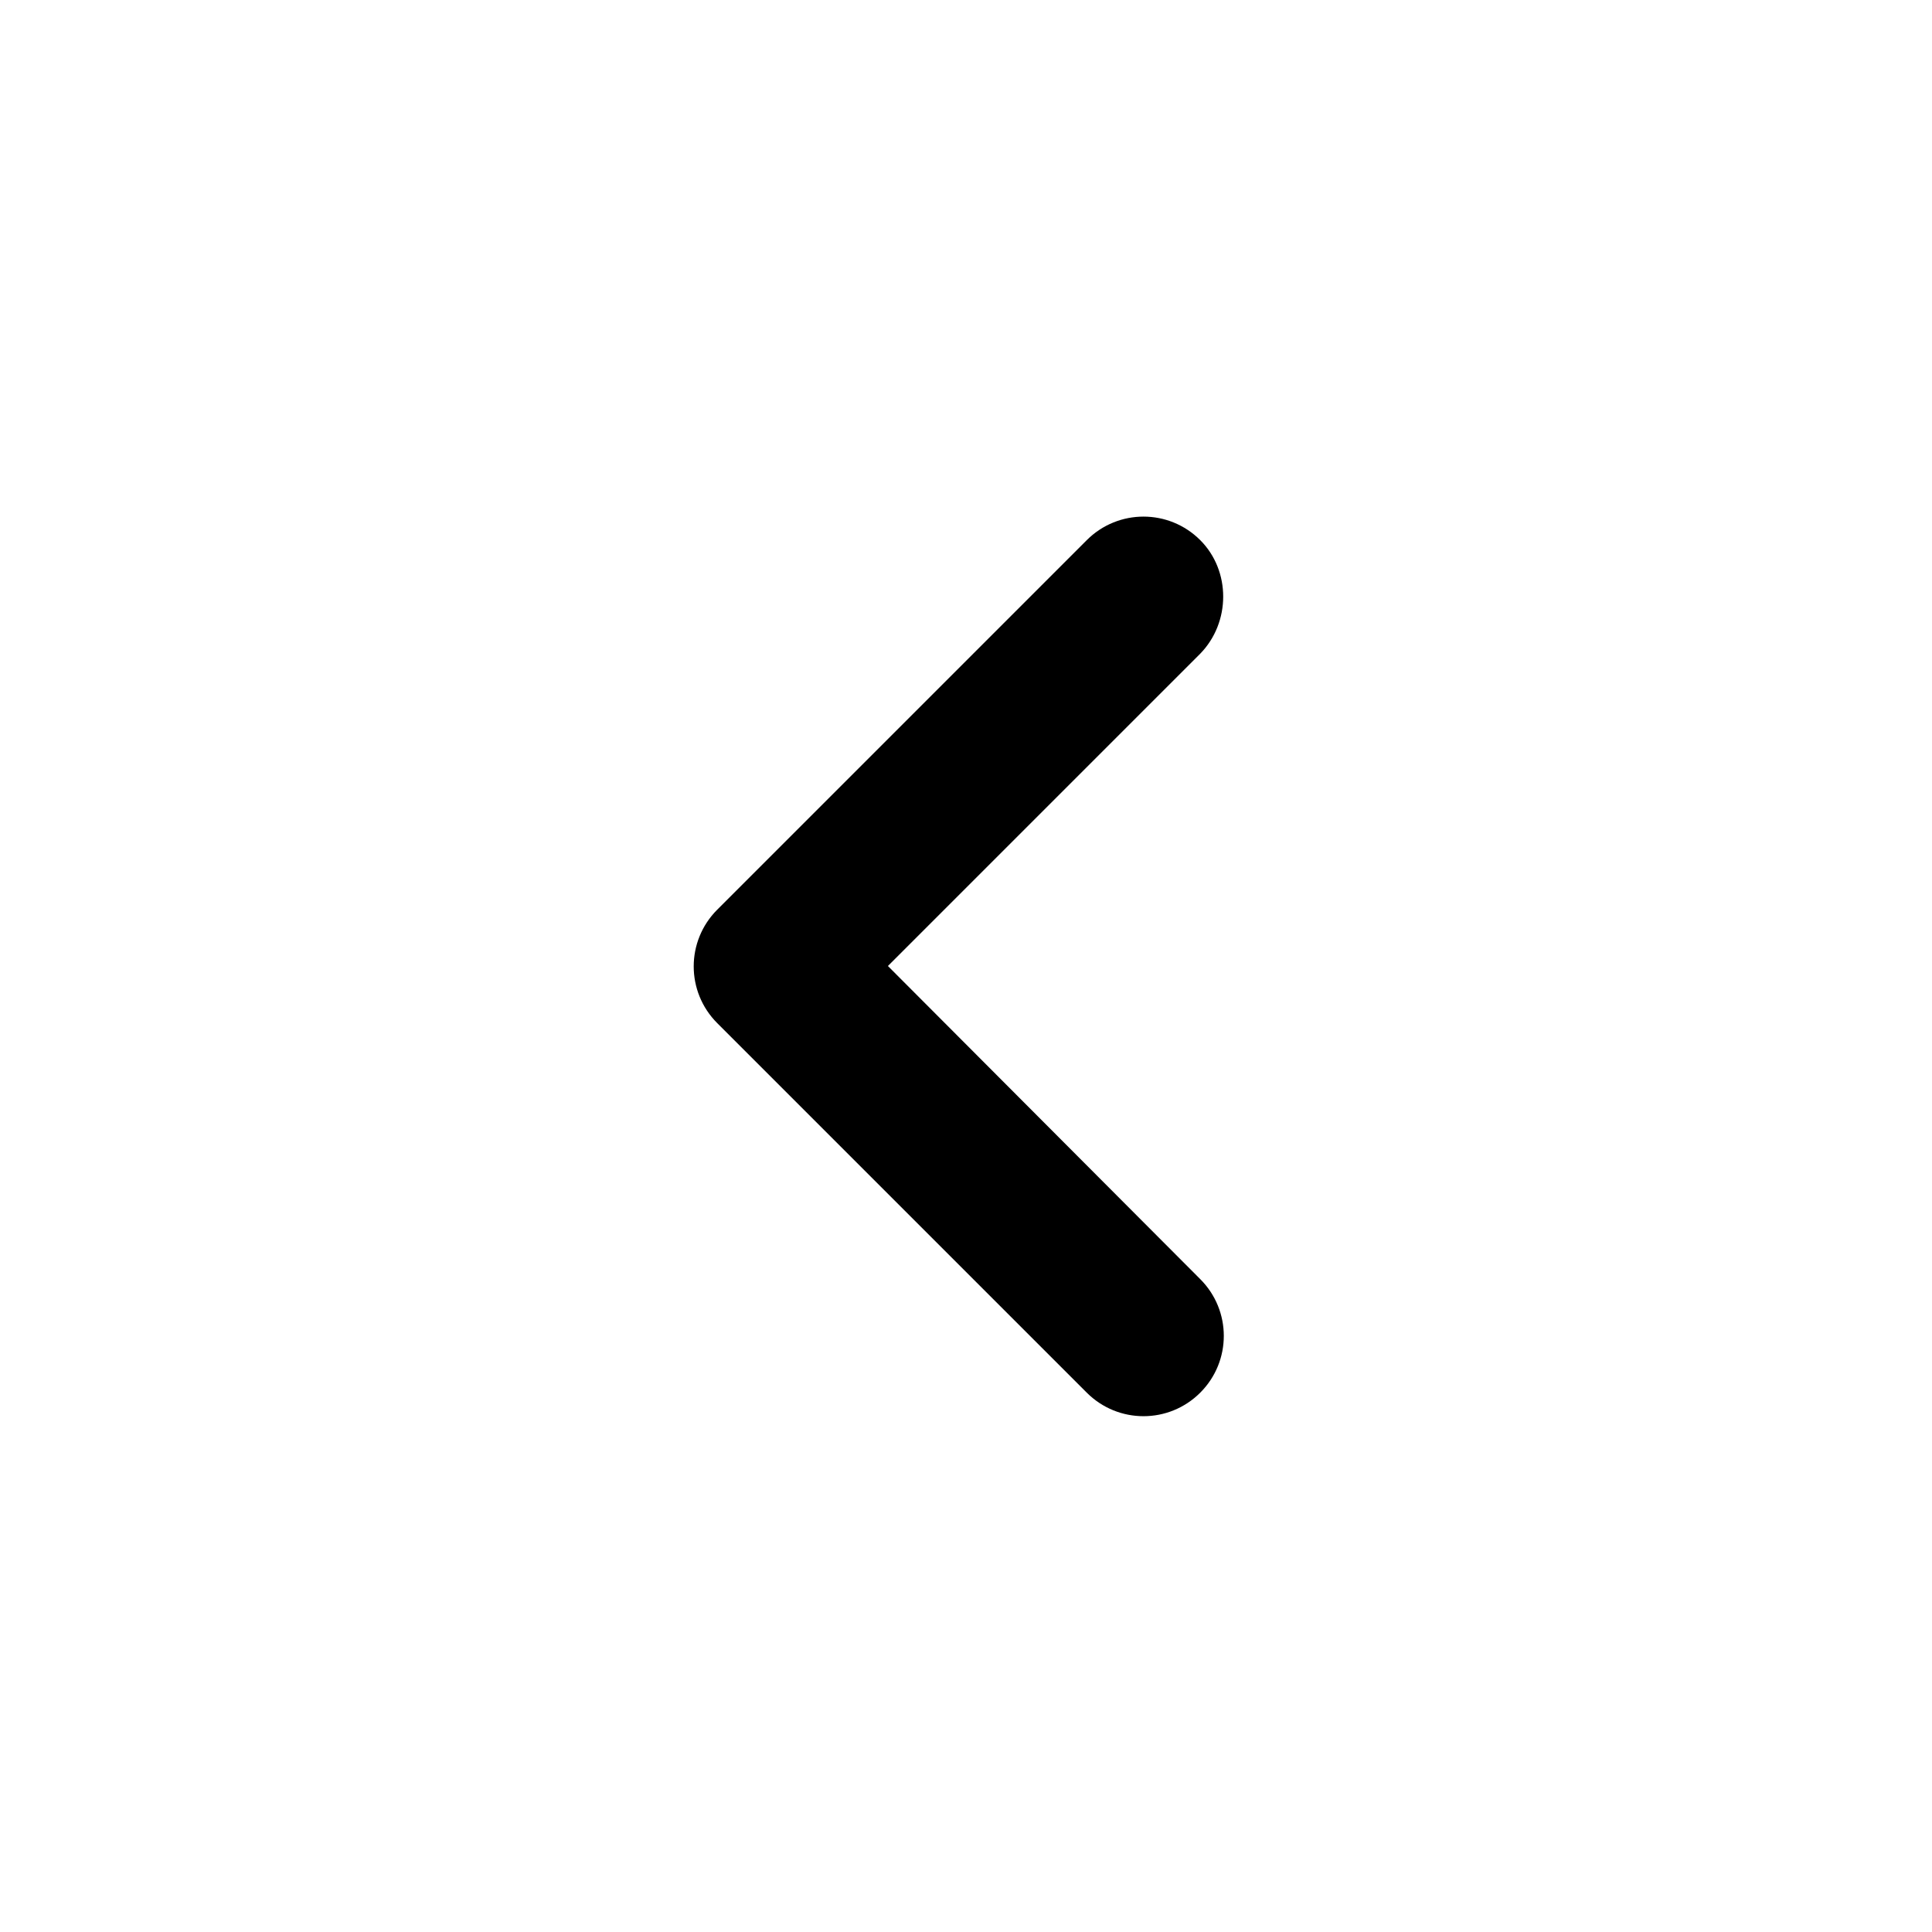
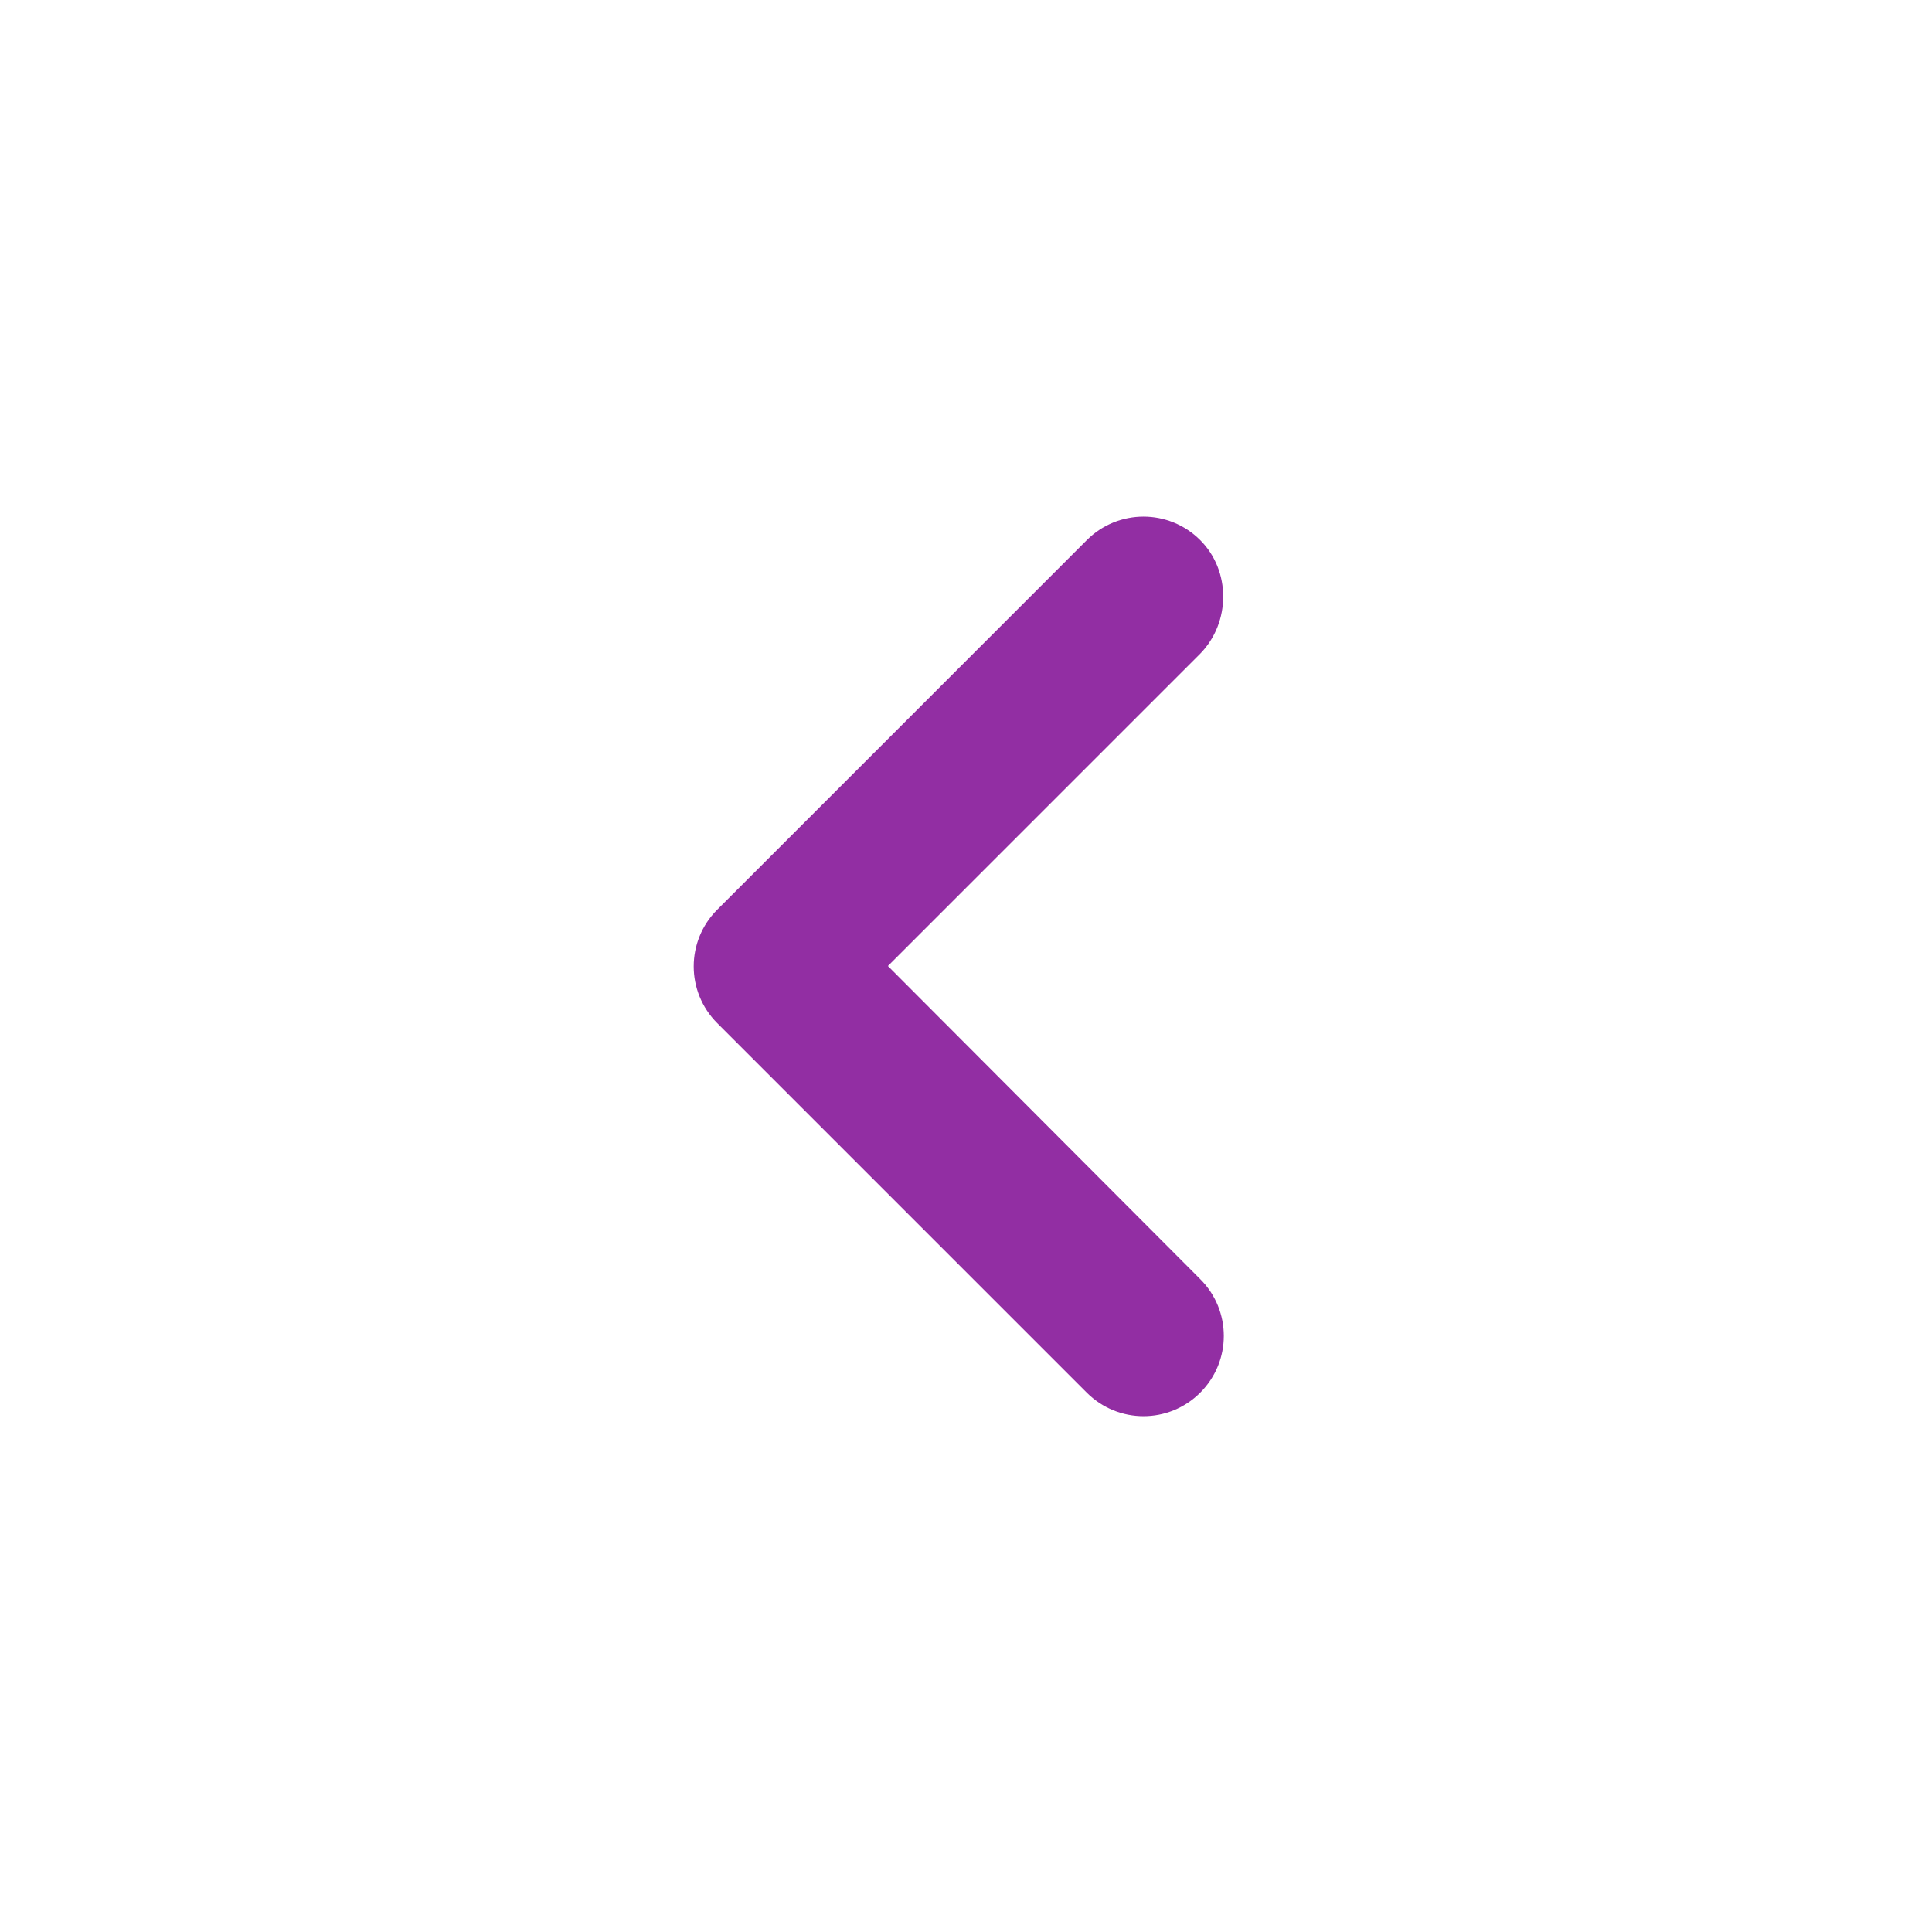
- <svg xmlns="http://www.w3.org/2000/svg" viewBox="0 0 24 24" fill="black" width="36px" height="36px">
+ <svg xmlns="http://www.w3.org/2000/svg" viewBox="0 0 24 24" fill="#922EA3" width="36px" height="36px">
  <path d="M0 0h24v24H0V0z" fill="none" />
  <path d="M14.91 6.71c-.39-.39-1.02-.39-1.41 0L8.91 11.3c-.39.39-.39 1.02 0 1.41l4.59 4.59c.39.39 1.02.39 1.41 0 .39-.39.39-1.02 0-1.41L11.03 12l3.88-3.88c.38-.39.38-1.03 0-1.41z" />
</svg>
